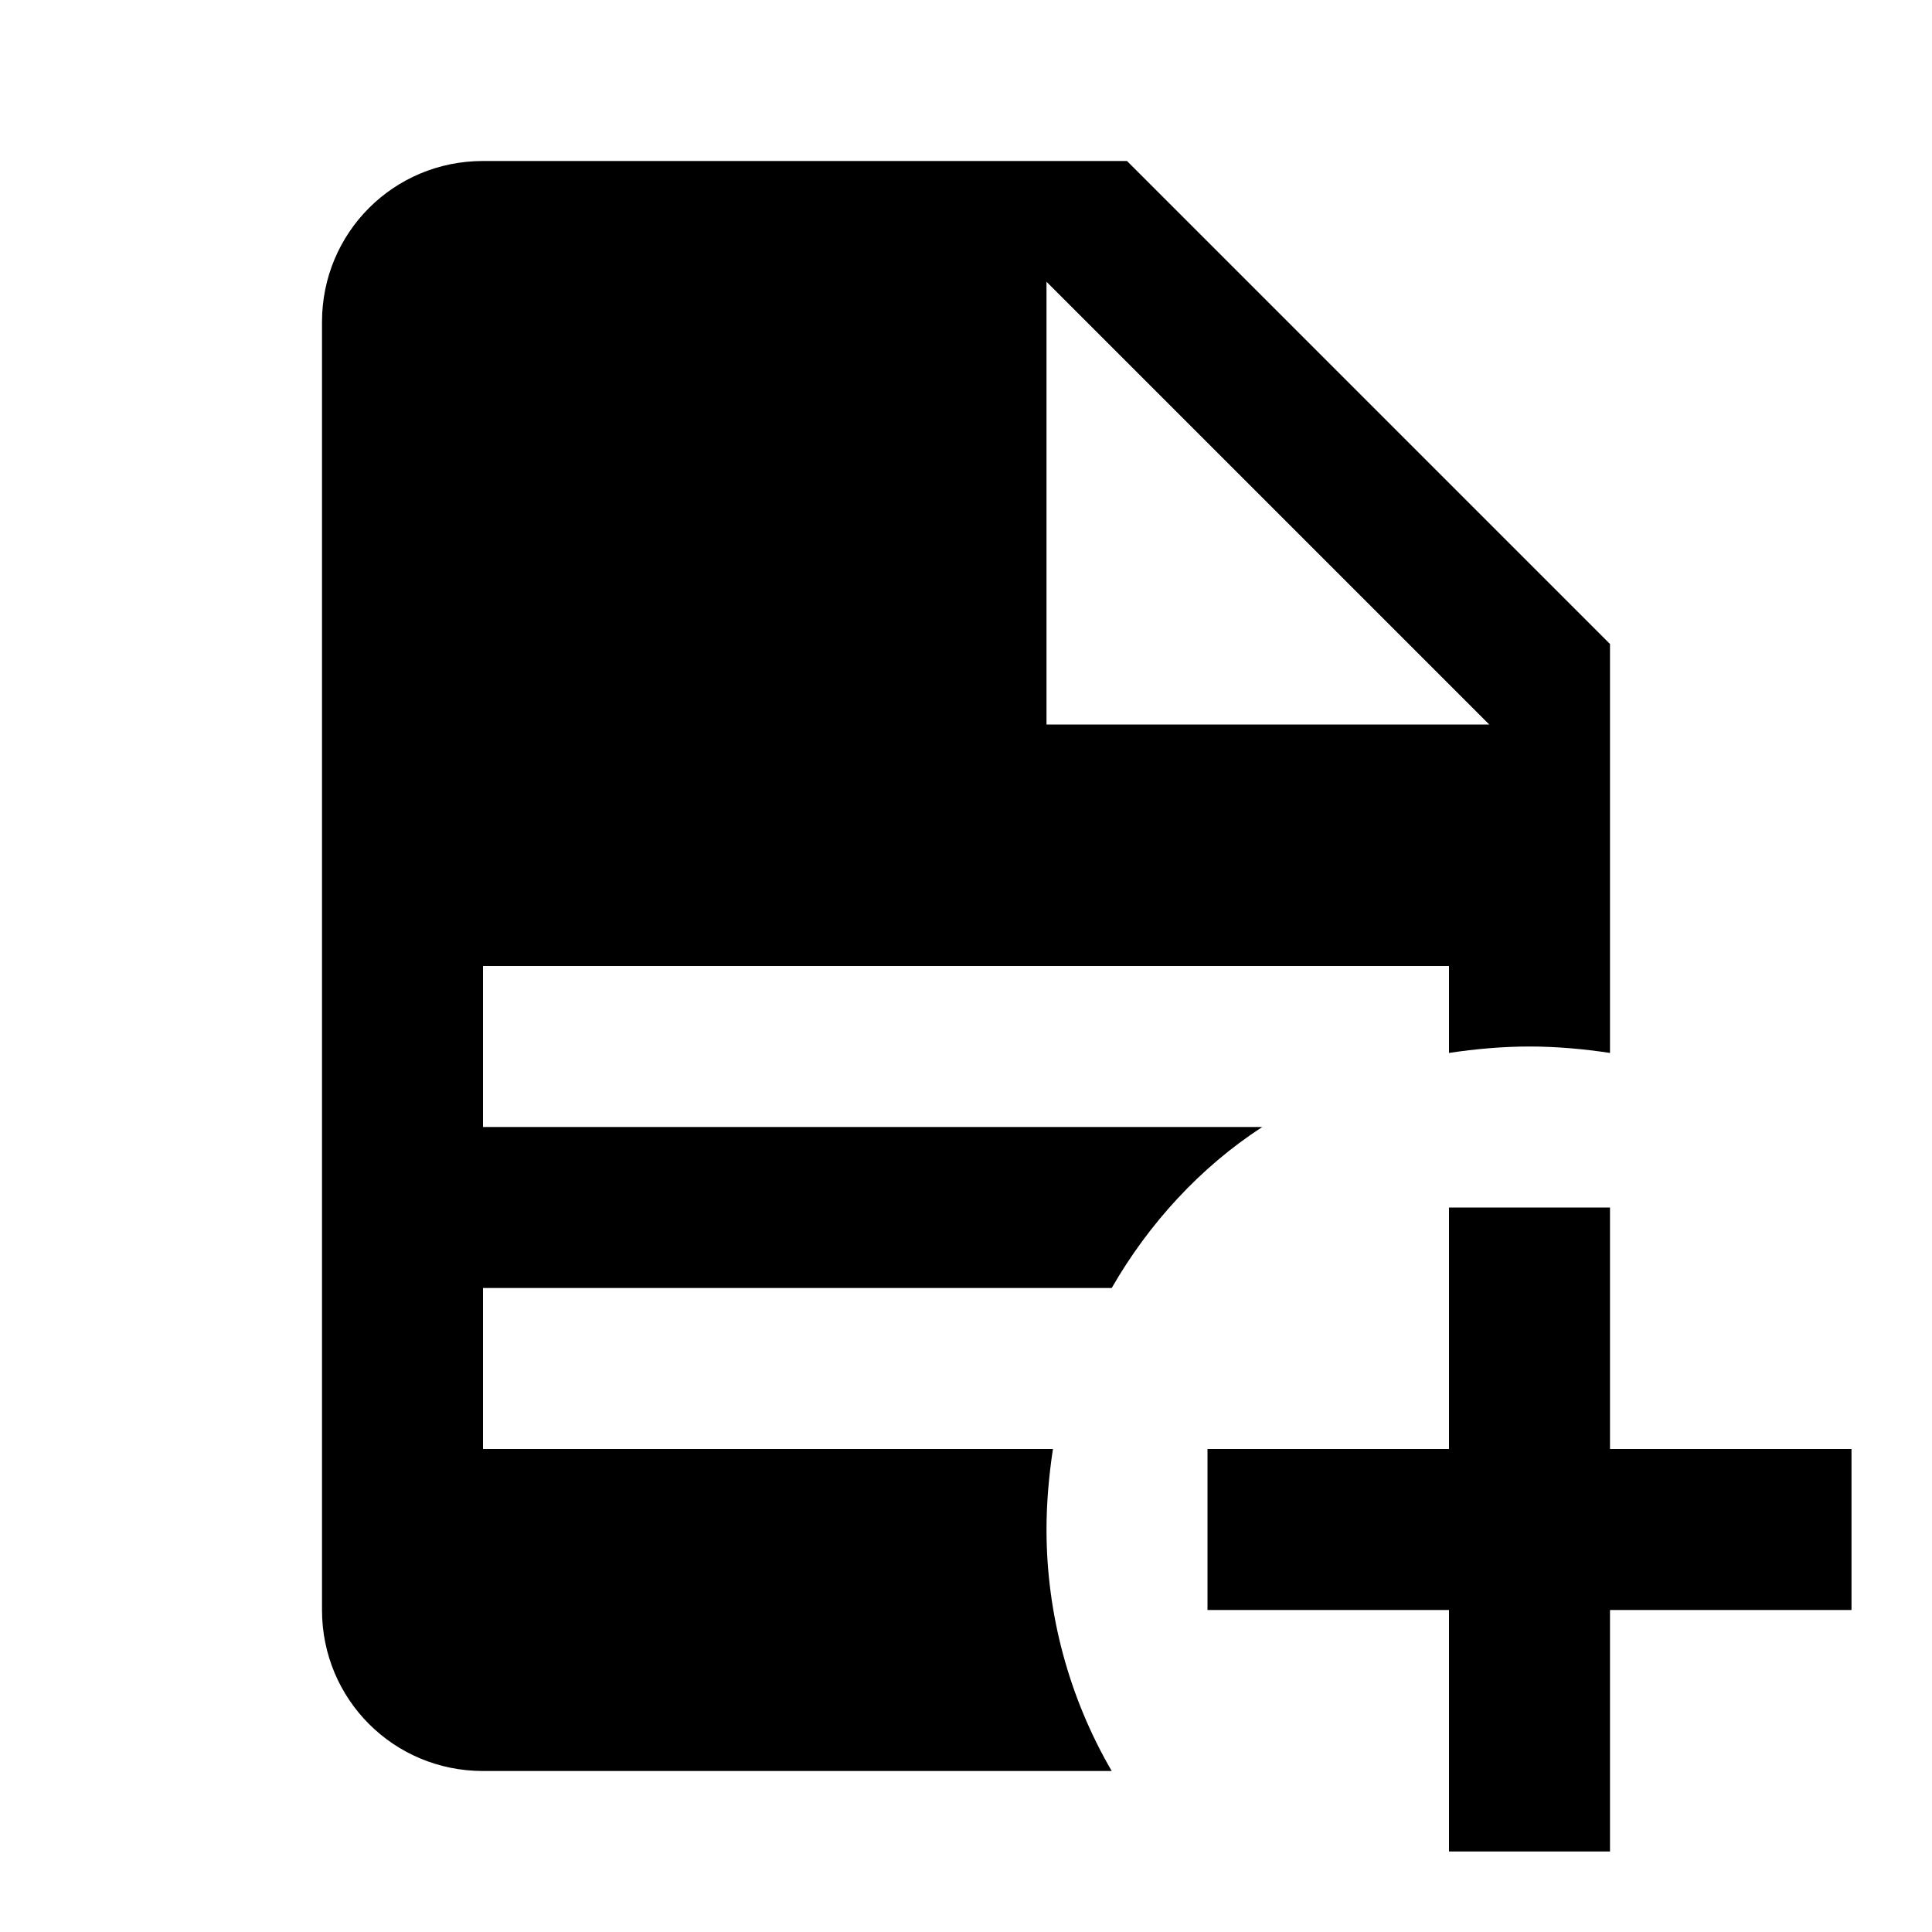
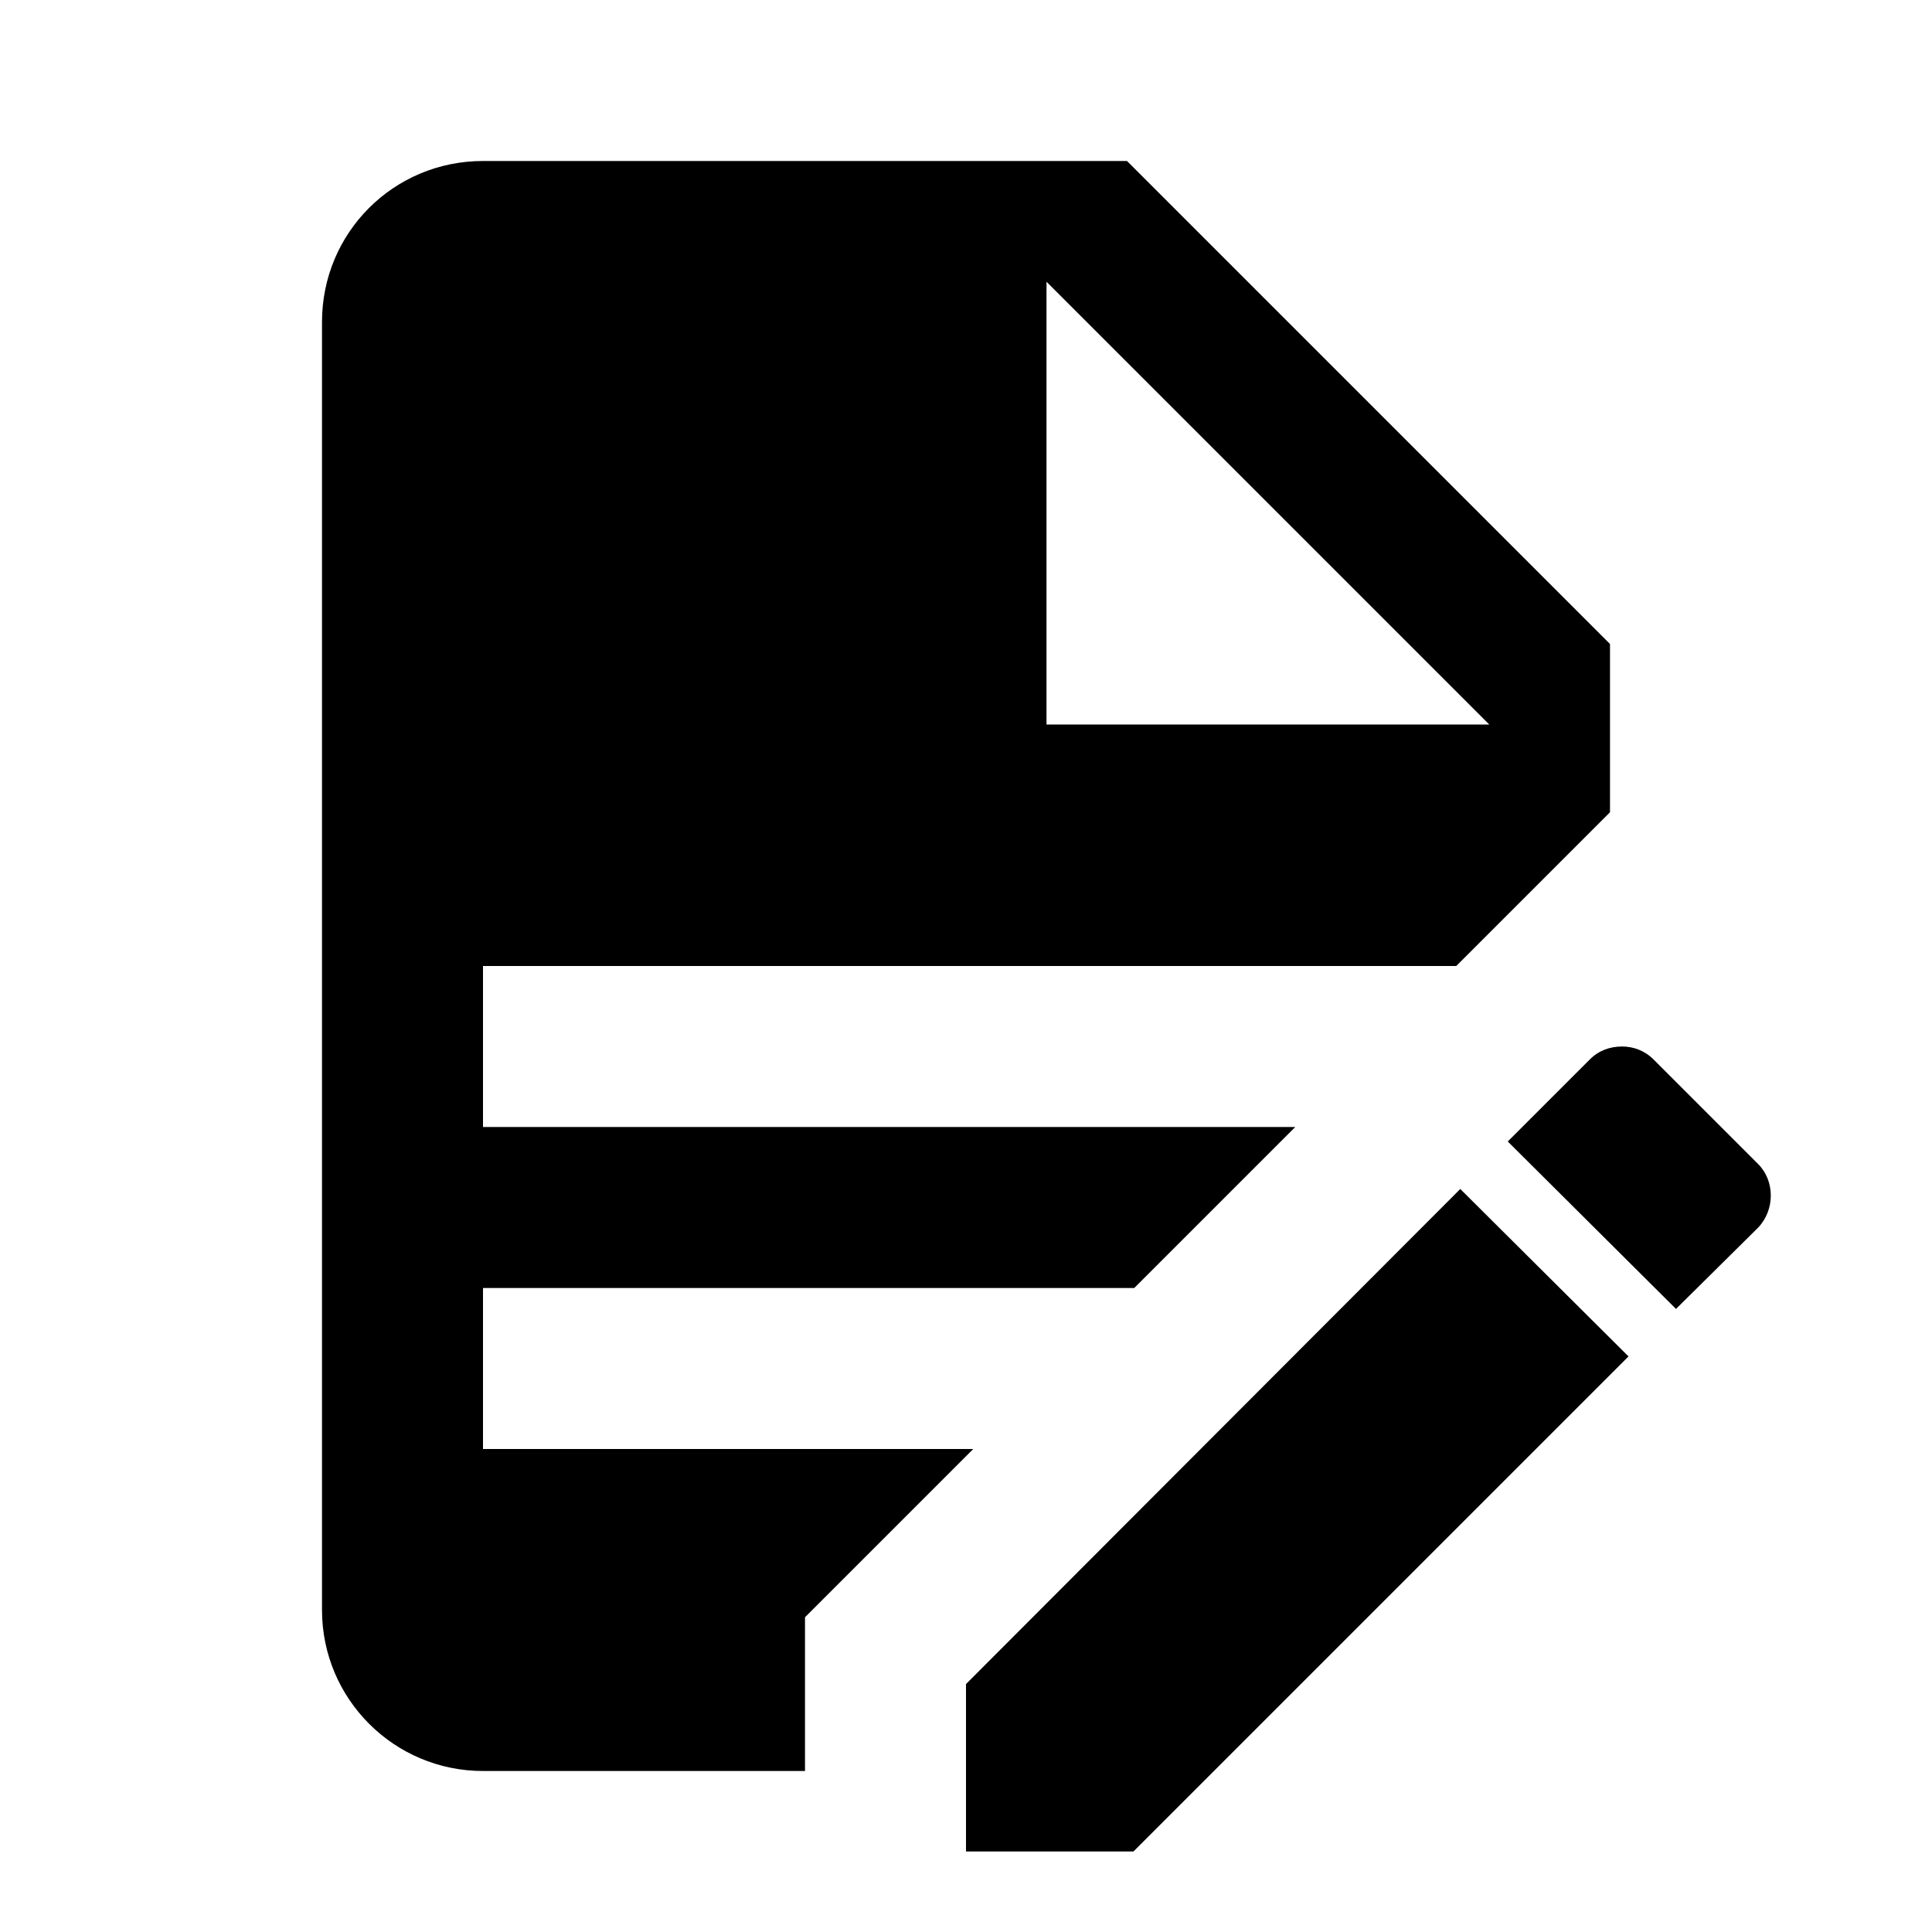
<svg xmlns="http://www.w3.org/2000/svg" viewBox="0 0 24 24">
-   <path d="M14 2H6C4.89 2 4 2.89 4 4V20C4 21.11 4.89 22 6 22H13.81C13.28 21.09 13 20.05 13 19C13 18.67 13.03 18.33 13.08 18H6V16H13.81C14.27 15.2 14.91 14.5 15.68 14H6V12H18V13.08C18.33 13.03 18.67 13 19 13S19.67 13.03 20 13.08V8L14 2M13 9V3.5L18.5 9H13M18 15V18H15V20H18V23H20V20H23V18H20V15H18Z" />
+   <path d="M6,2C4.89,2 4,2.89 4,4V20A2,2 0 0,0 6,22H10V20.09L12.09,18H6V16H14.09L16.09,14H6V12H18.09L20,10.09V8L14,2H6M13,3.5L18.5,9H13V3.5M20.15,13C20,13 19.86,13.05 19.75,13.16L18.73,14.18L20.82,16.26L21.84,15.25C22.05,15.03 22.05,14.67 21.84,14.46L20.54,13.16C20.43,13.05 20.29,13 20.15,13M18.14,14.77L12,20.92V23H14.08L20.23,16.85L18.14,14.77Z" />
</svg>
